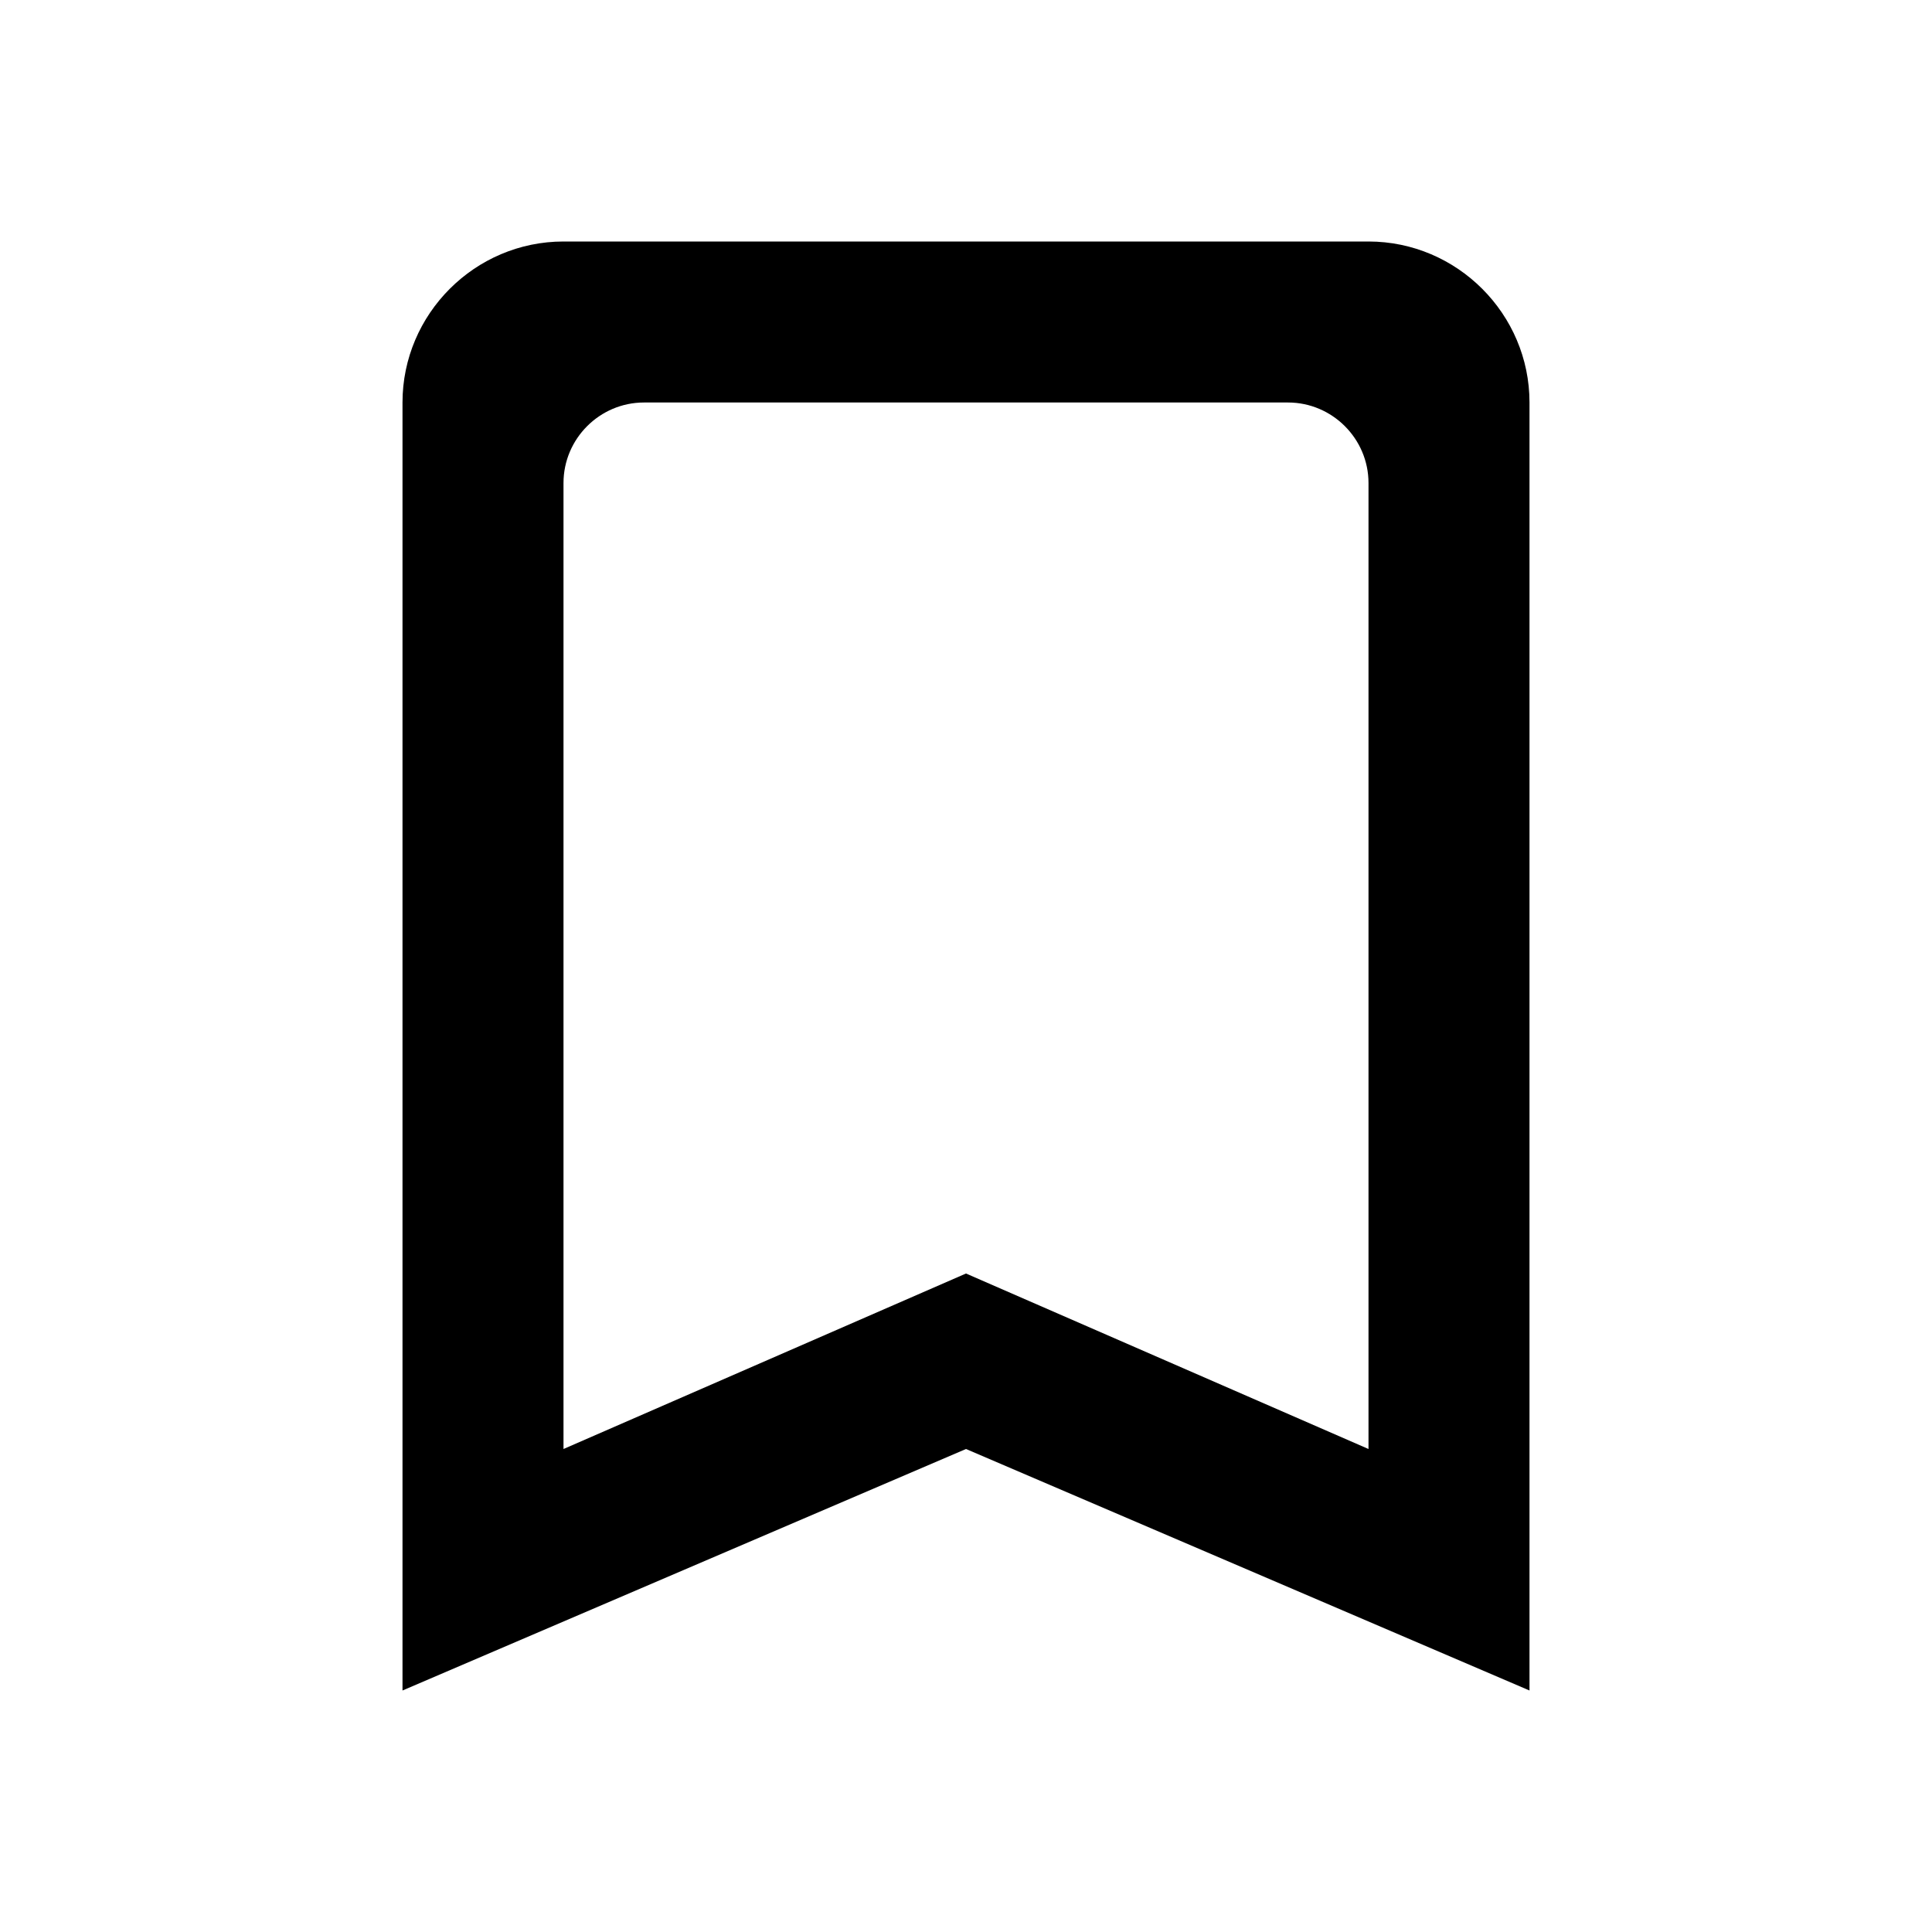
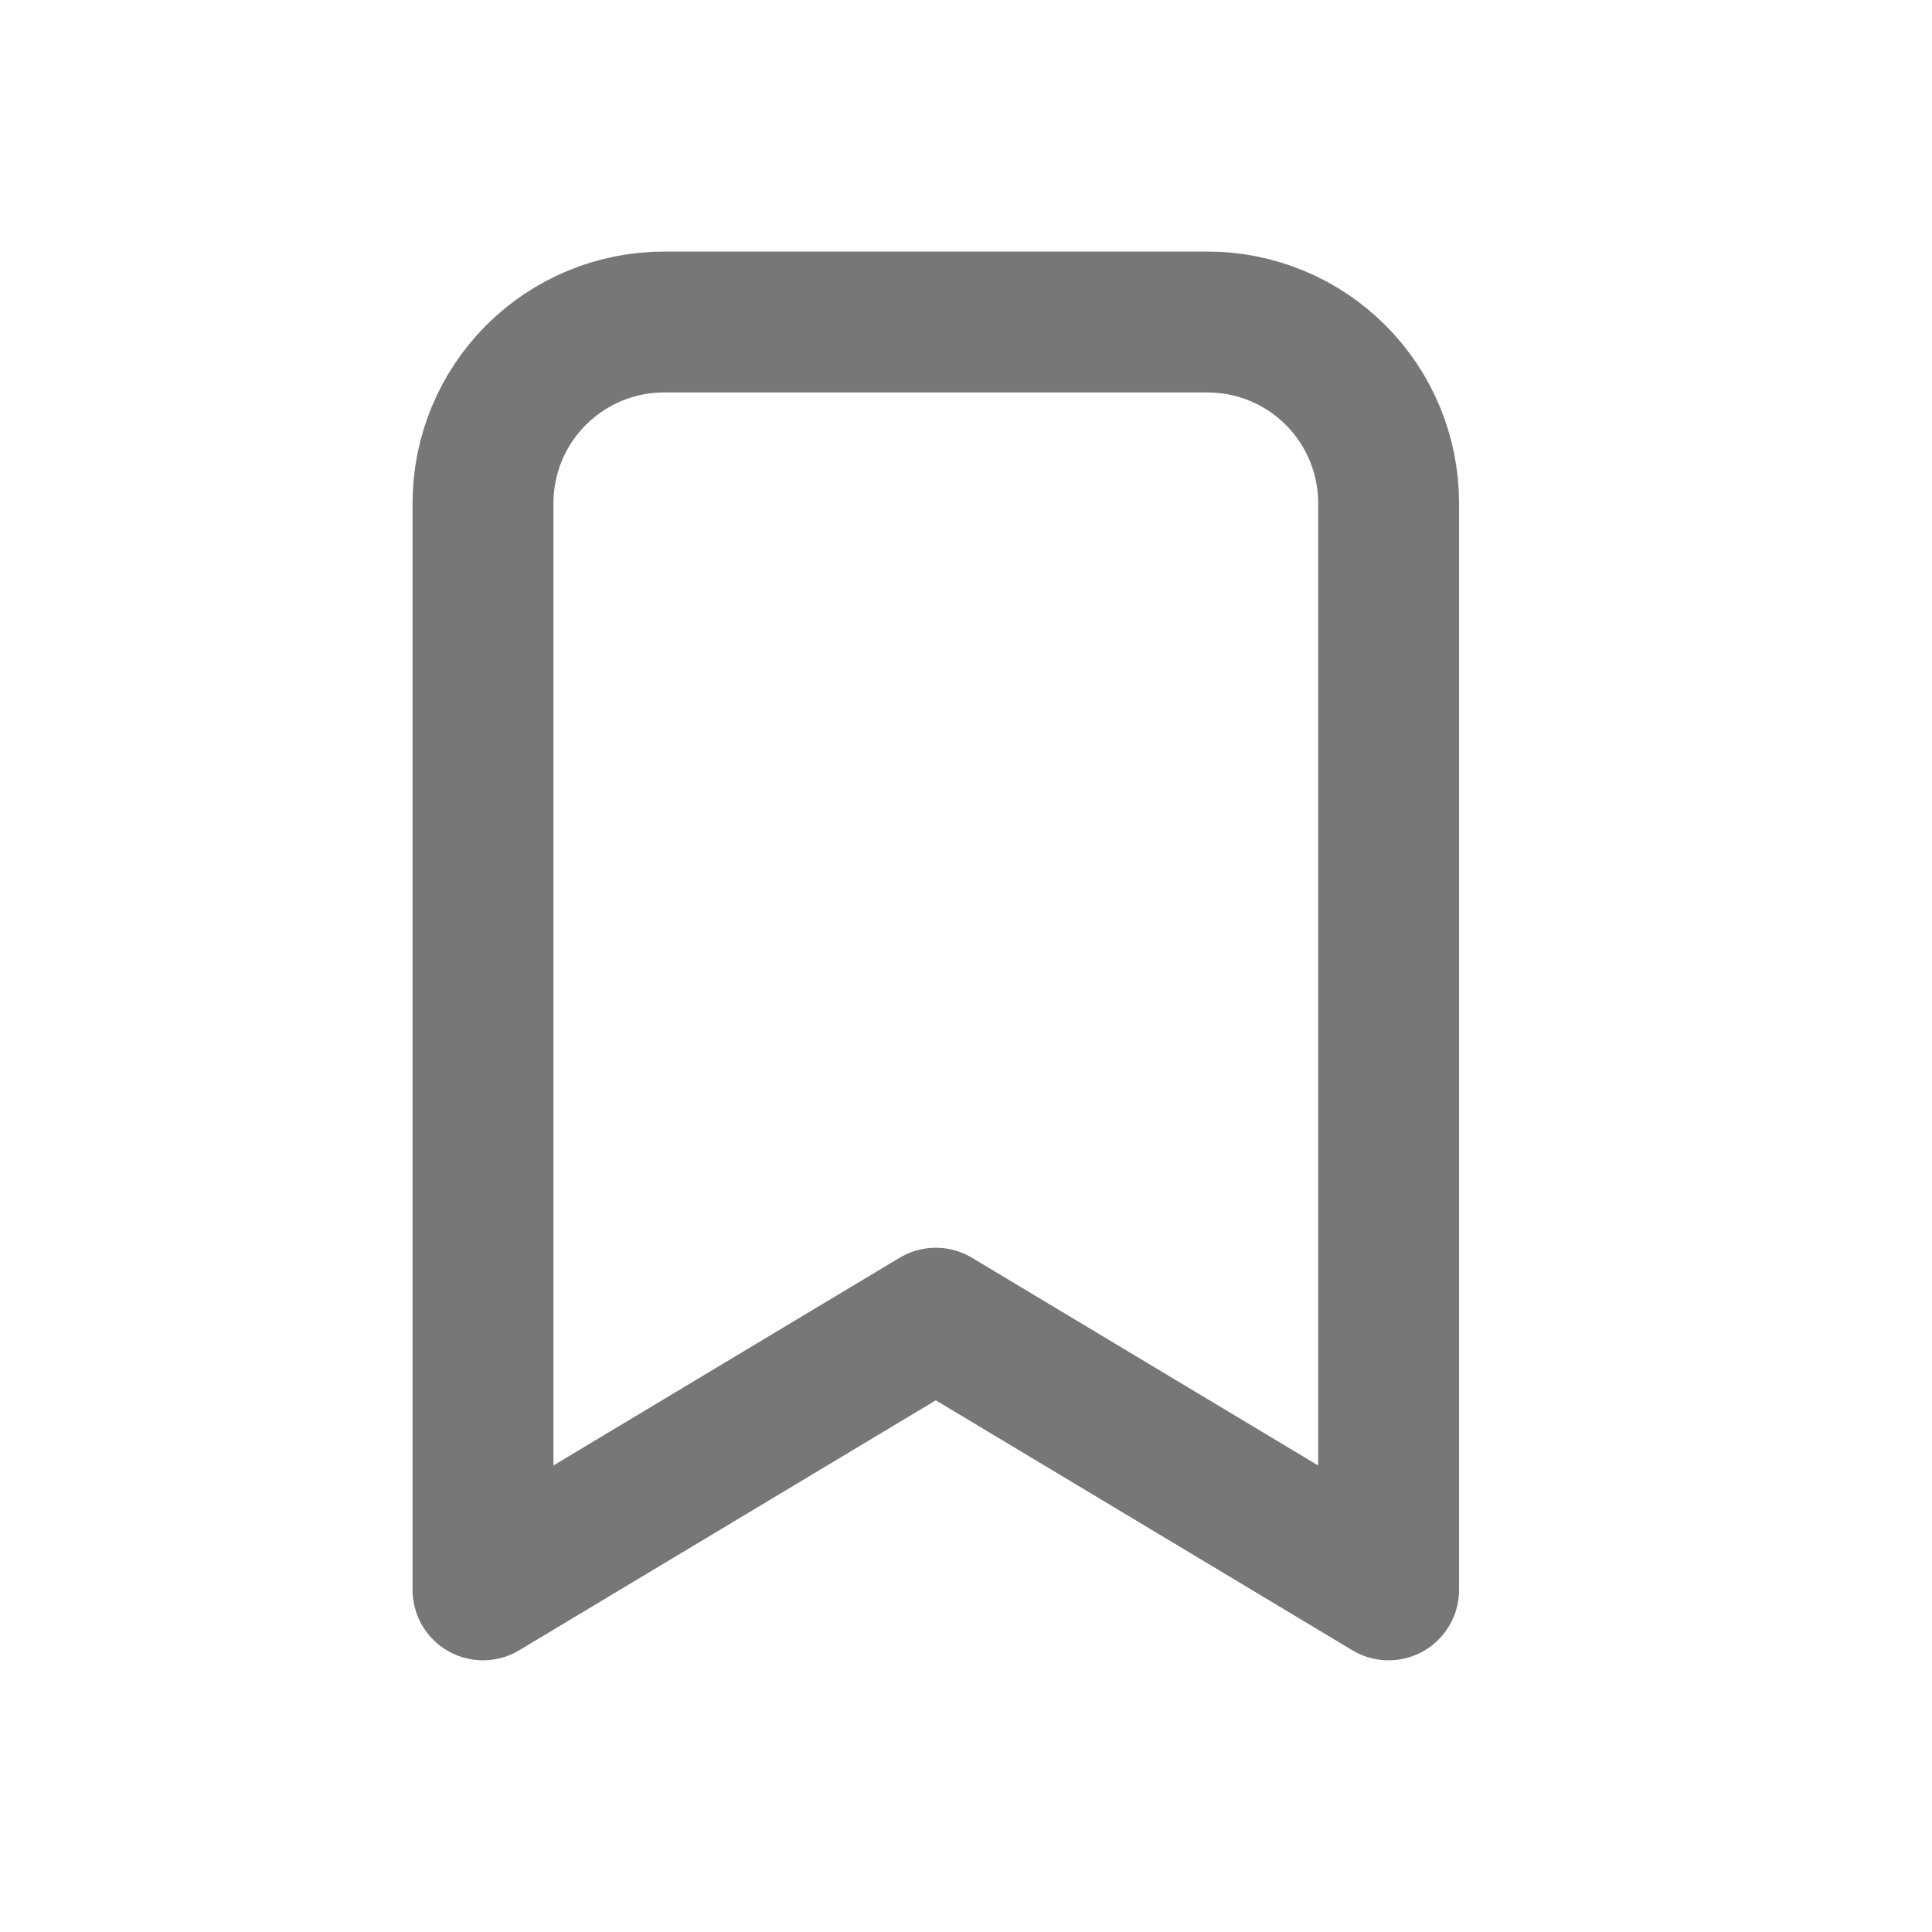
- <svg xmlns="http://www.w3.org/2000/svg" width="100%" height="100%" viewBox="0 0 24 24" fill="none">
-   <path fill-rule="evenodd" clip-rule="evenodd" d="M17 3H7C5.9 3 5 3.9 5 5V21L12 18L19 21V5C19 3.9 18.1 3 17 3ZM17 18L12 15.82L7 18V6C7 5.45 7.45 5 8 5H16C16.55 5 17 5.45 17 6V18Z" fill="currentColor" />
+ <svg xmlns="http://www.w3.org/2000/svg" width="24" height="24" viewBox="0 0 24 24" fill="none">
+   <g id="Group 3504">
+     <path id="Vector" d="M15 4C15.597 4 16.169 4.237 16.591 4.659C17.013 5.081 17.25 5.653 17.25 6.25V19.75L11.625 16.375L6 19.75V6.25C6 5.653 6.237 5.081 6.659 4.659C7.081 4.237 7.653 4 8.25 4H15Z" stroke="#777777" stroke-width="1.75" stroke-linecap="round" stroke-linejoin="round" />
+   </g>
</svg>
